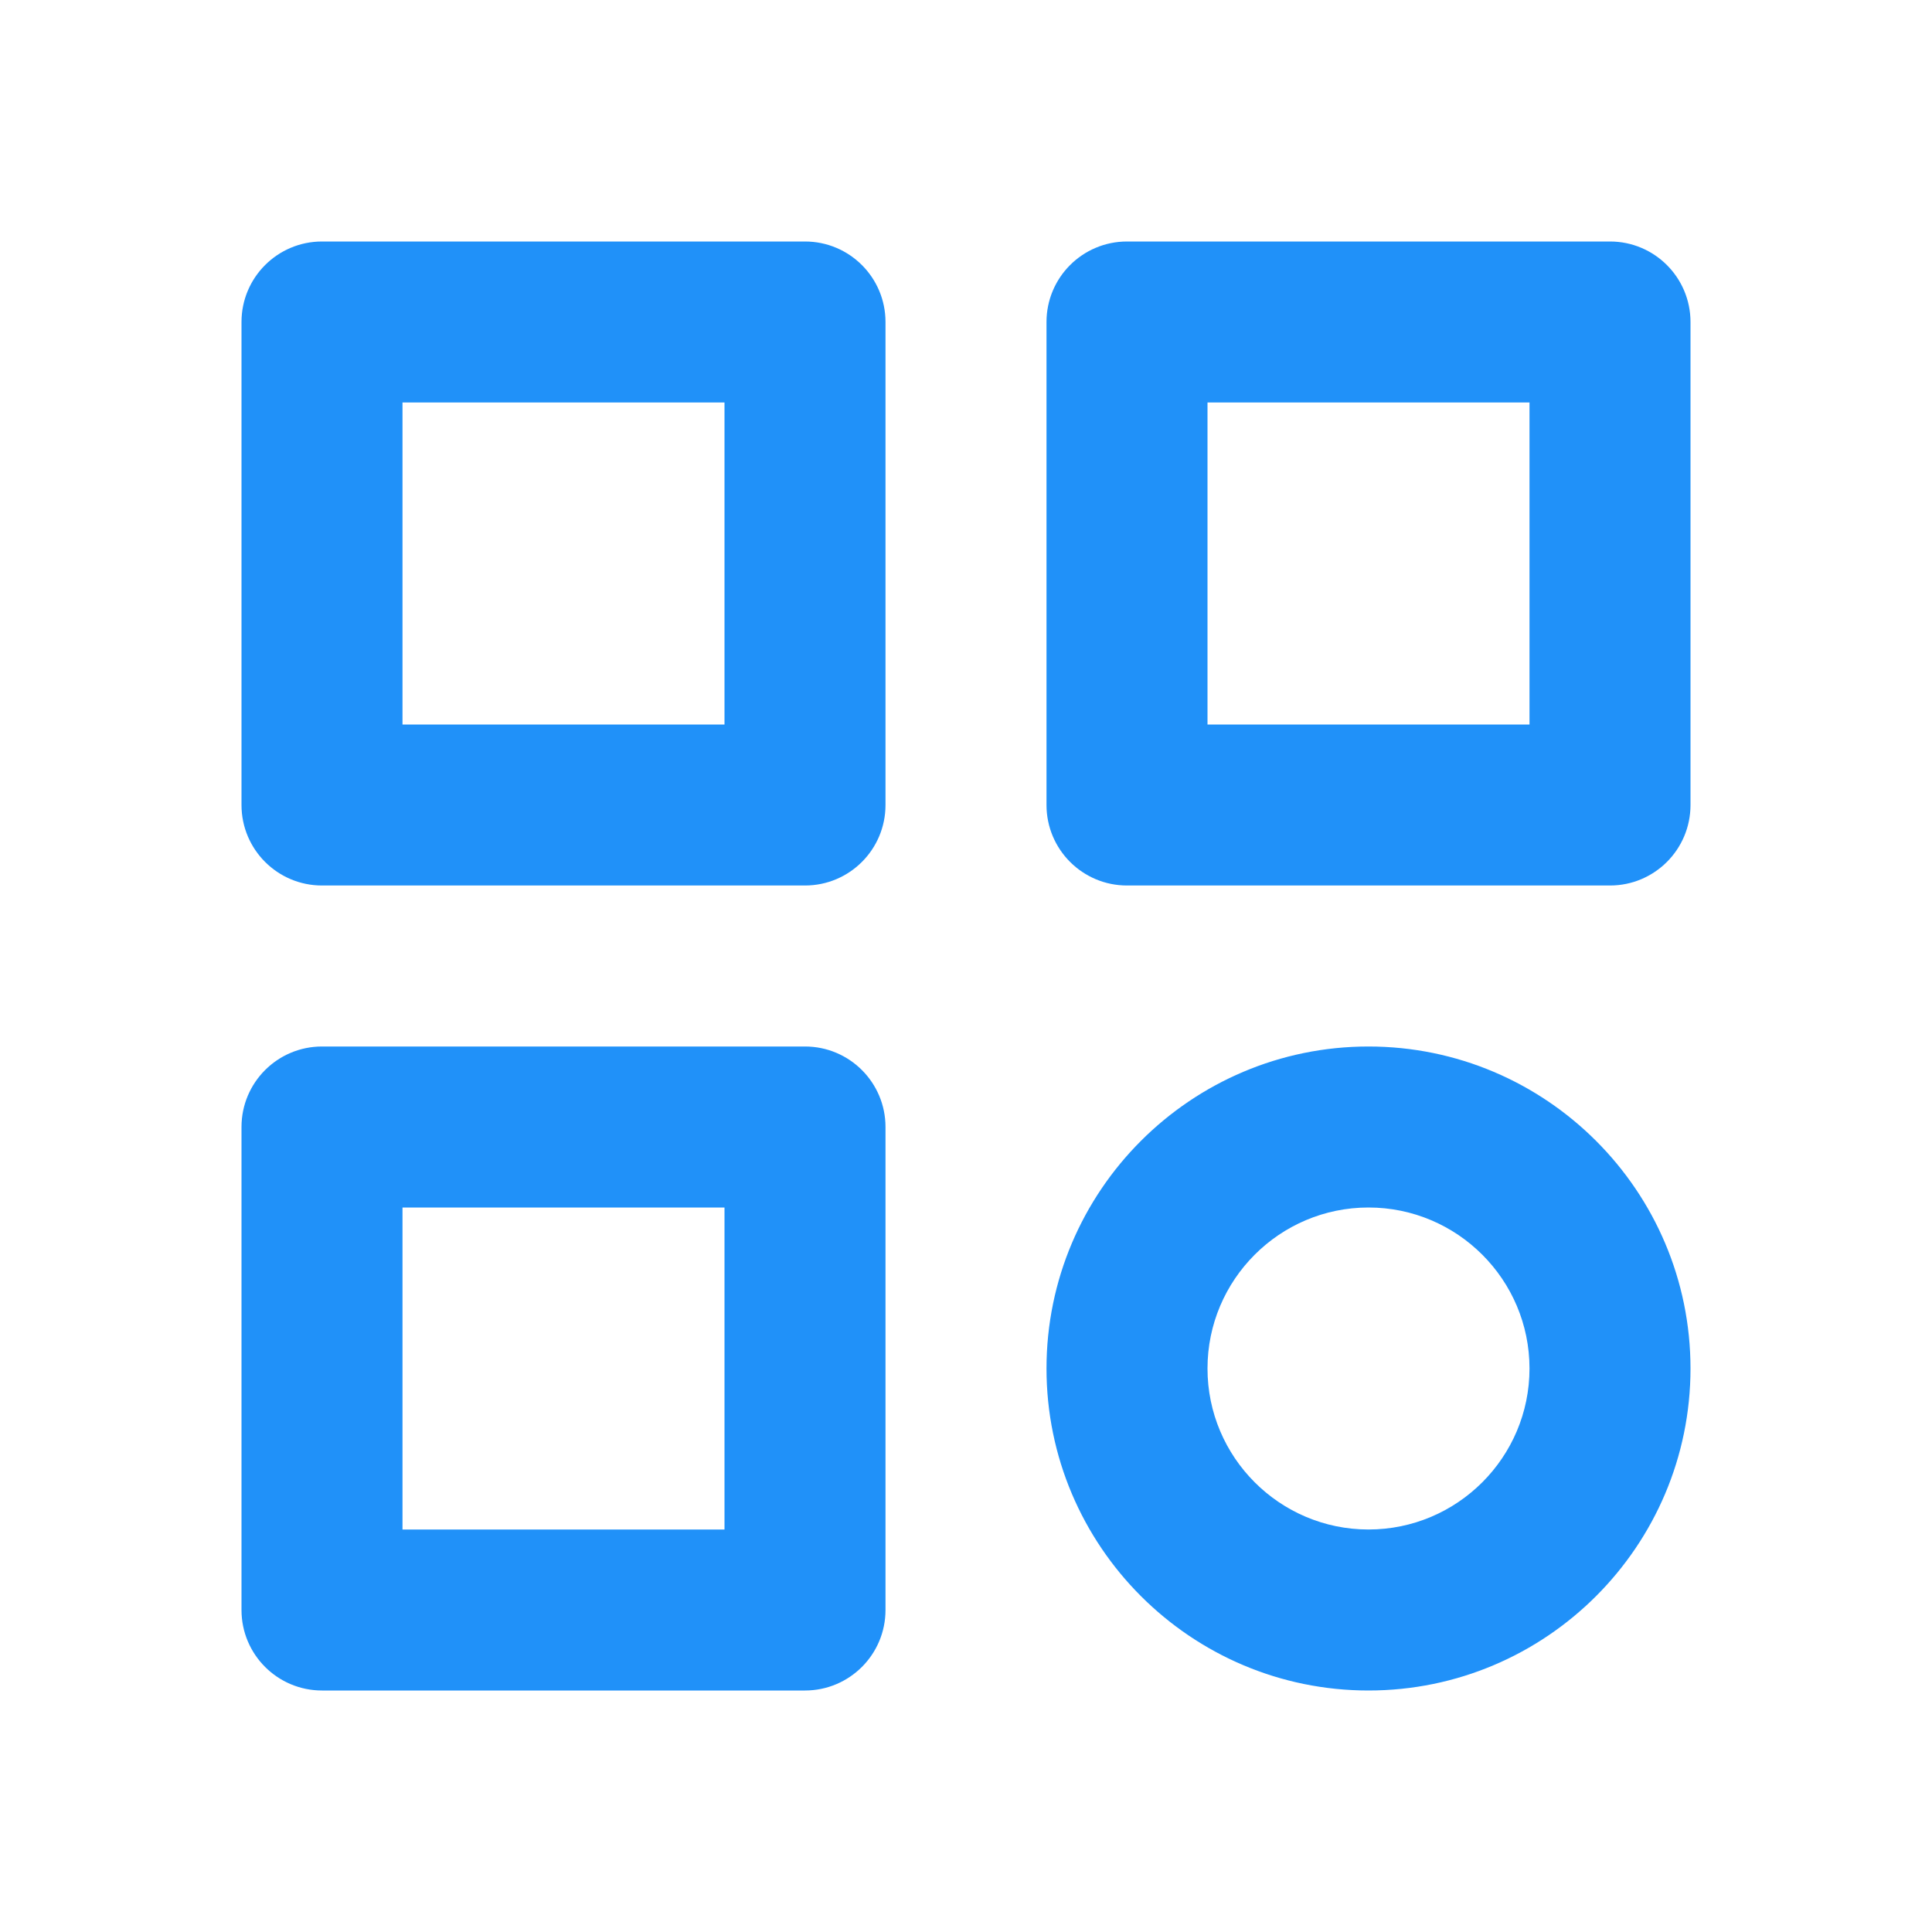
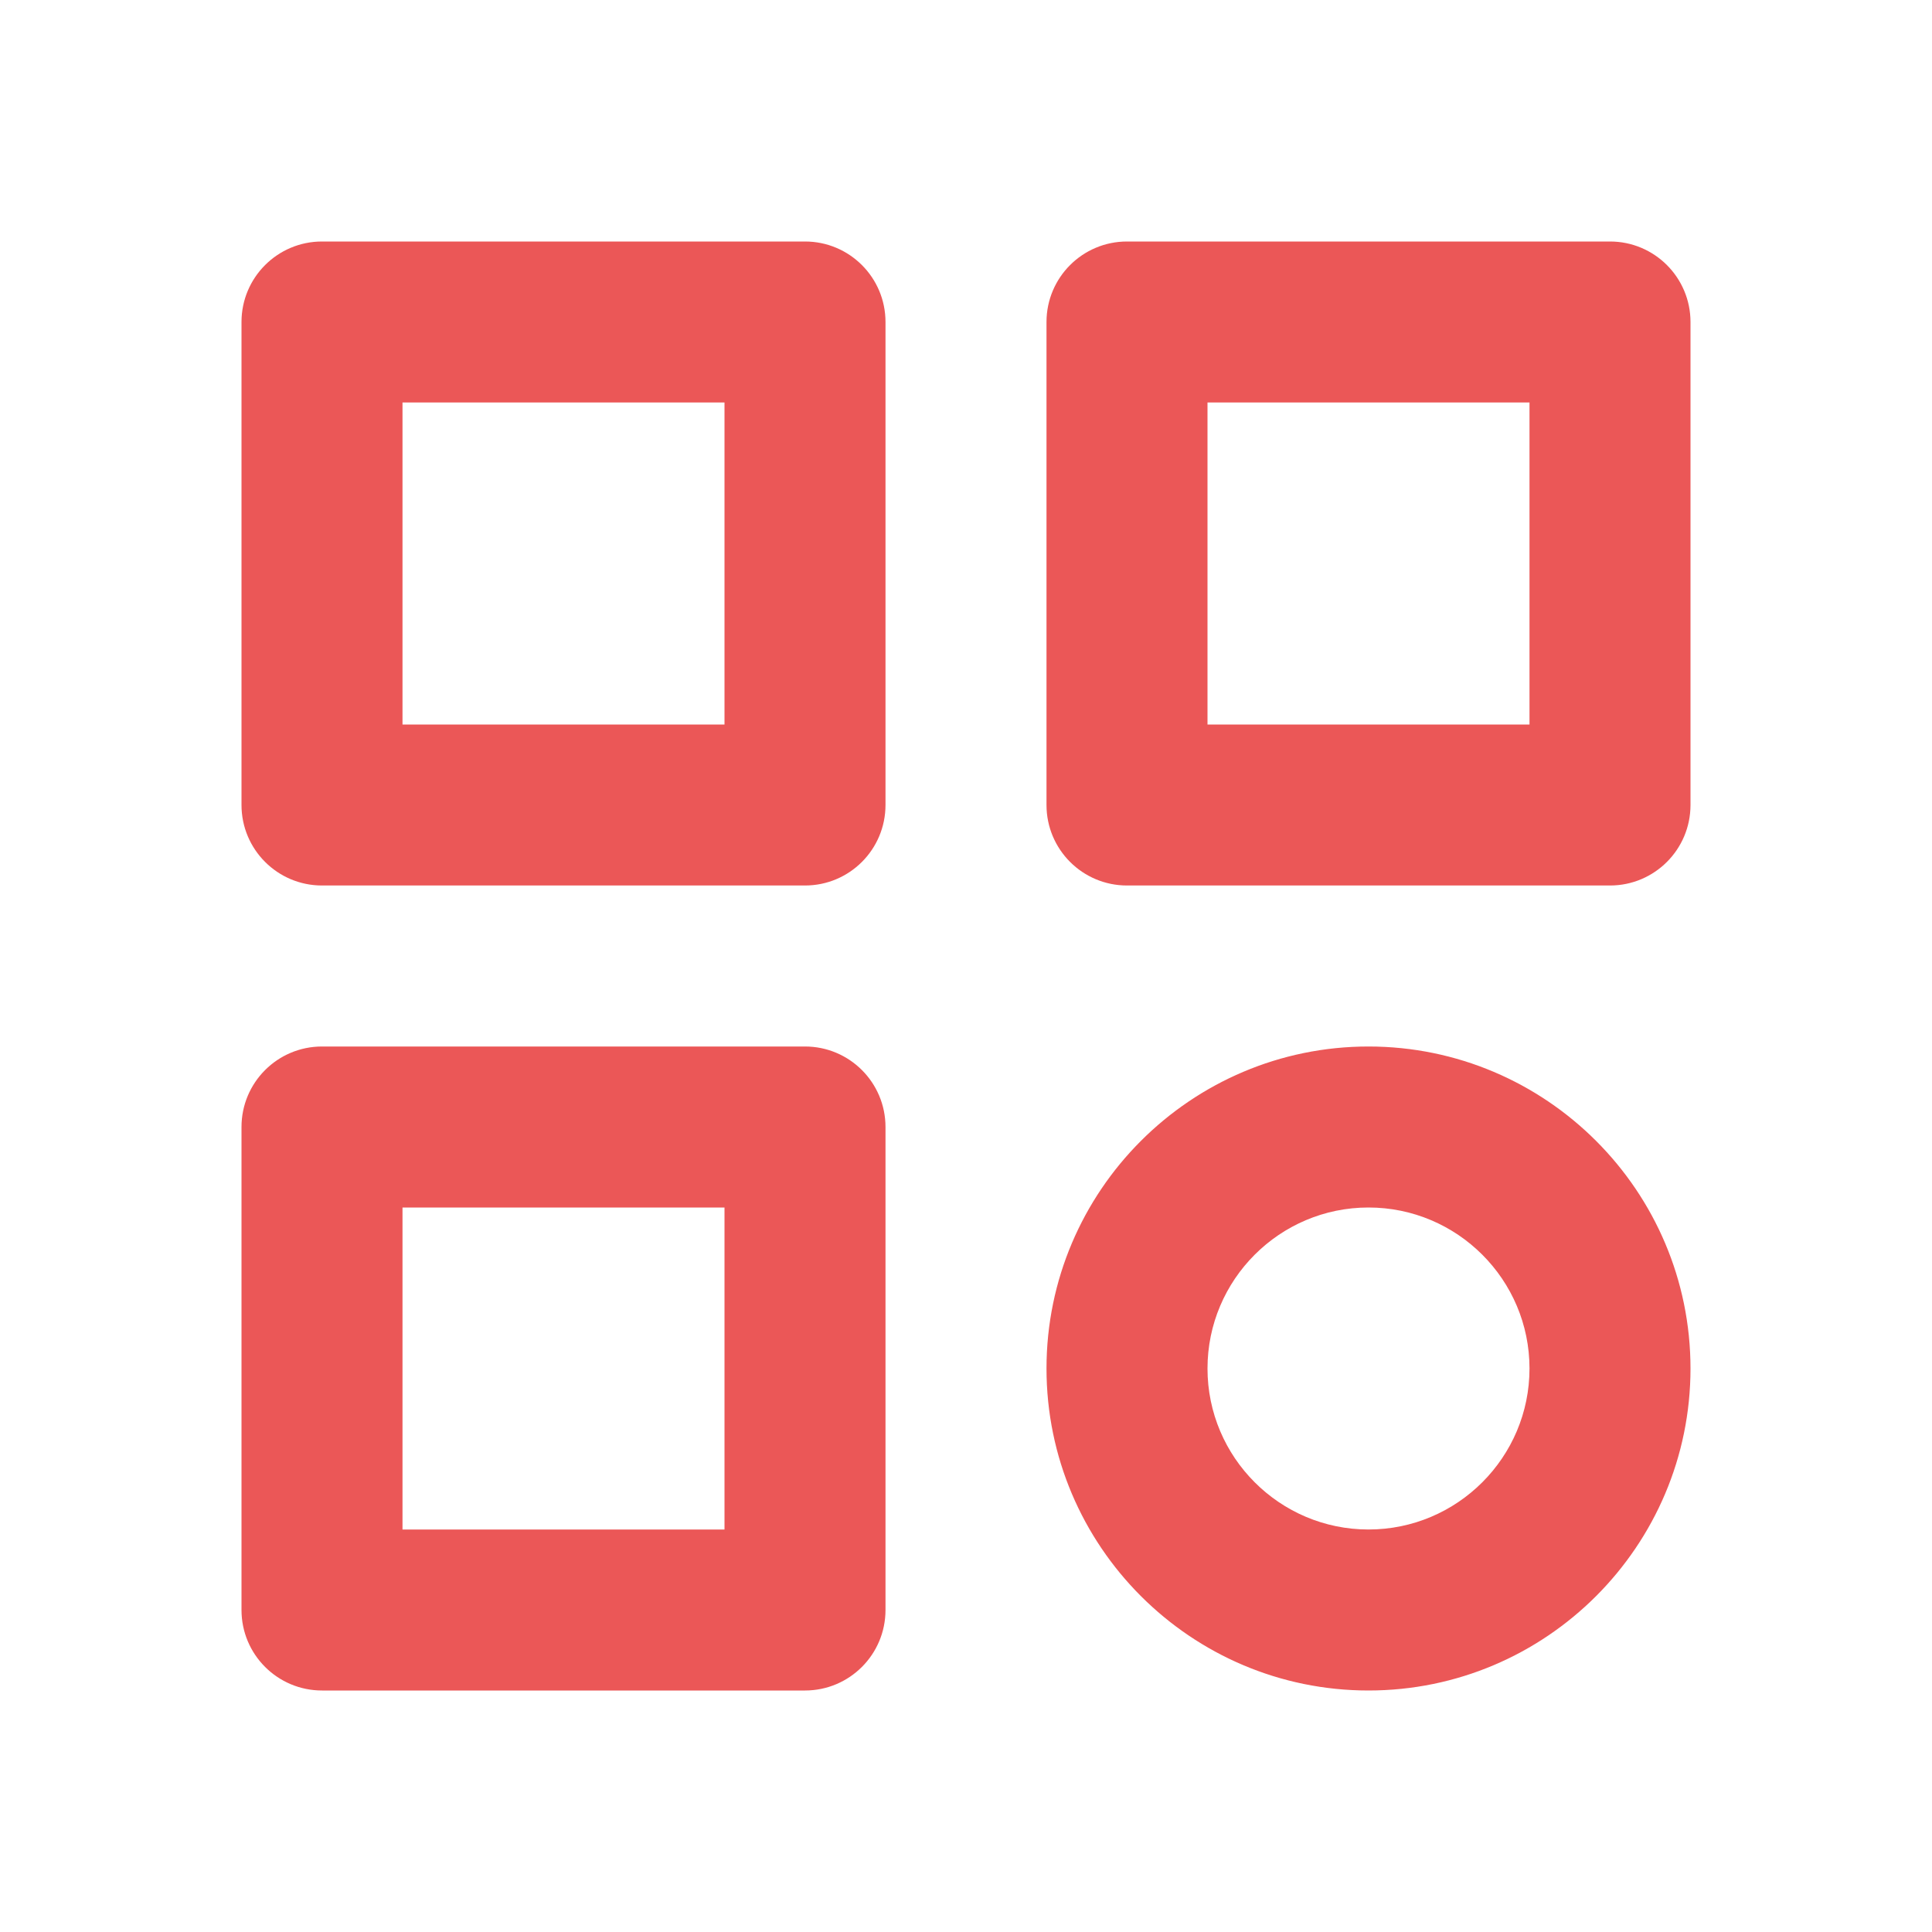
- <svg xmlns="http://www.w3.org/2000/svg" width="24" height="24" viewBox="0 0 24 24" style="fill:#2091F9;transform: ;msFilter:;">
+ <svg xmlns="http://www.w3.org/2000/svg" width="24" height="24" viewBox="0 0 24 24" style="fill:#eb5757;transform: ;msFilter:;">
  <path d="M10 3H4a1 1 0 0 0-1 1v6a1 1 0 0 0 1 1h6a1 1 0 0 0 1-1V4a1 1 0 0 0-1-1zM9 9H5V5h4v4zm11-6h-6a1 1 0 0 0-1 1v6a1 1 0 0 0 1 1h6a1 1 0 0 0 1-1V4a1 1 0 0 0-1-1zm-1 6h-4V5h4v4zm-9 4H4a1 1 0 0 0-1 1v6a1 1 0 0 0 1 1h6a1 1 0 0 0 1-1v-6a1 1 0 0 0-1-1zm-1 6H5v-4h4v4zm8-6c-2.206 0-4 1.794-4 4s1.794 4 4 4 4-1.794 4-4-1.794-4-4-4zm0 6c-1.103 0-2-.897-2-2s.897-2 2-2 2 .897 2 2-.897 2-2 2z" />
</svg>
